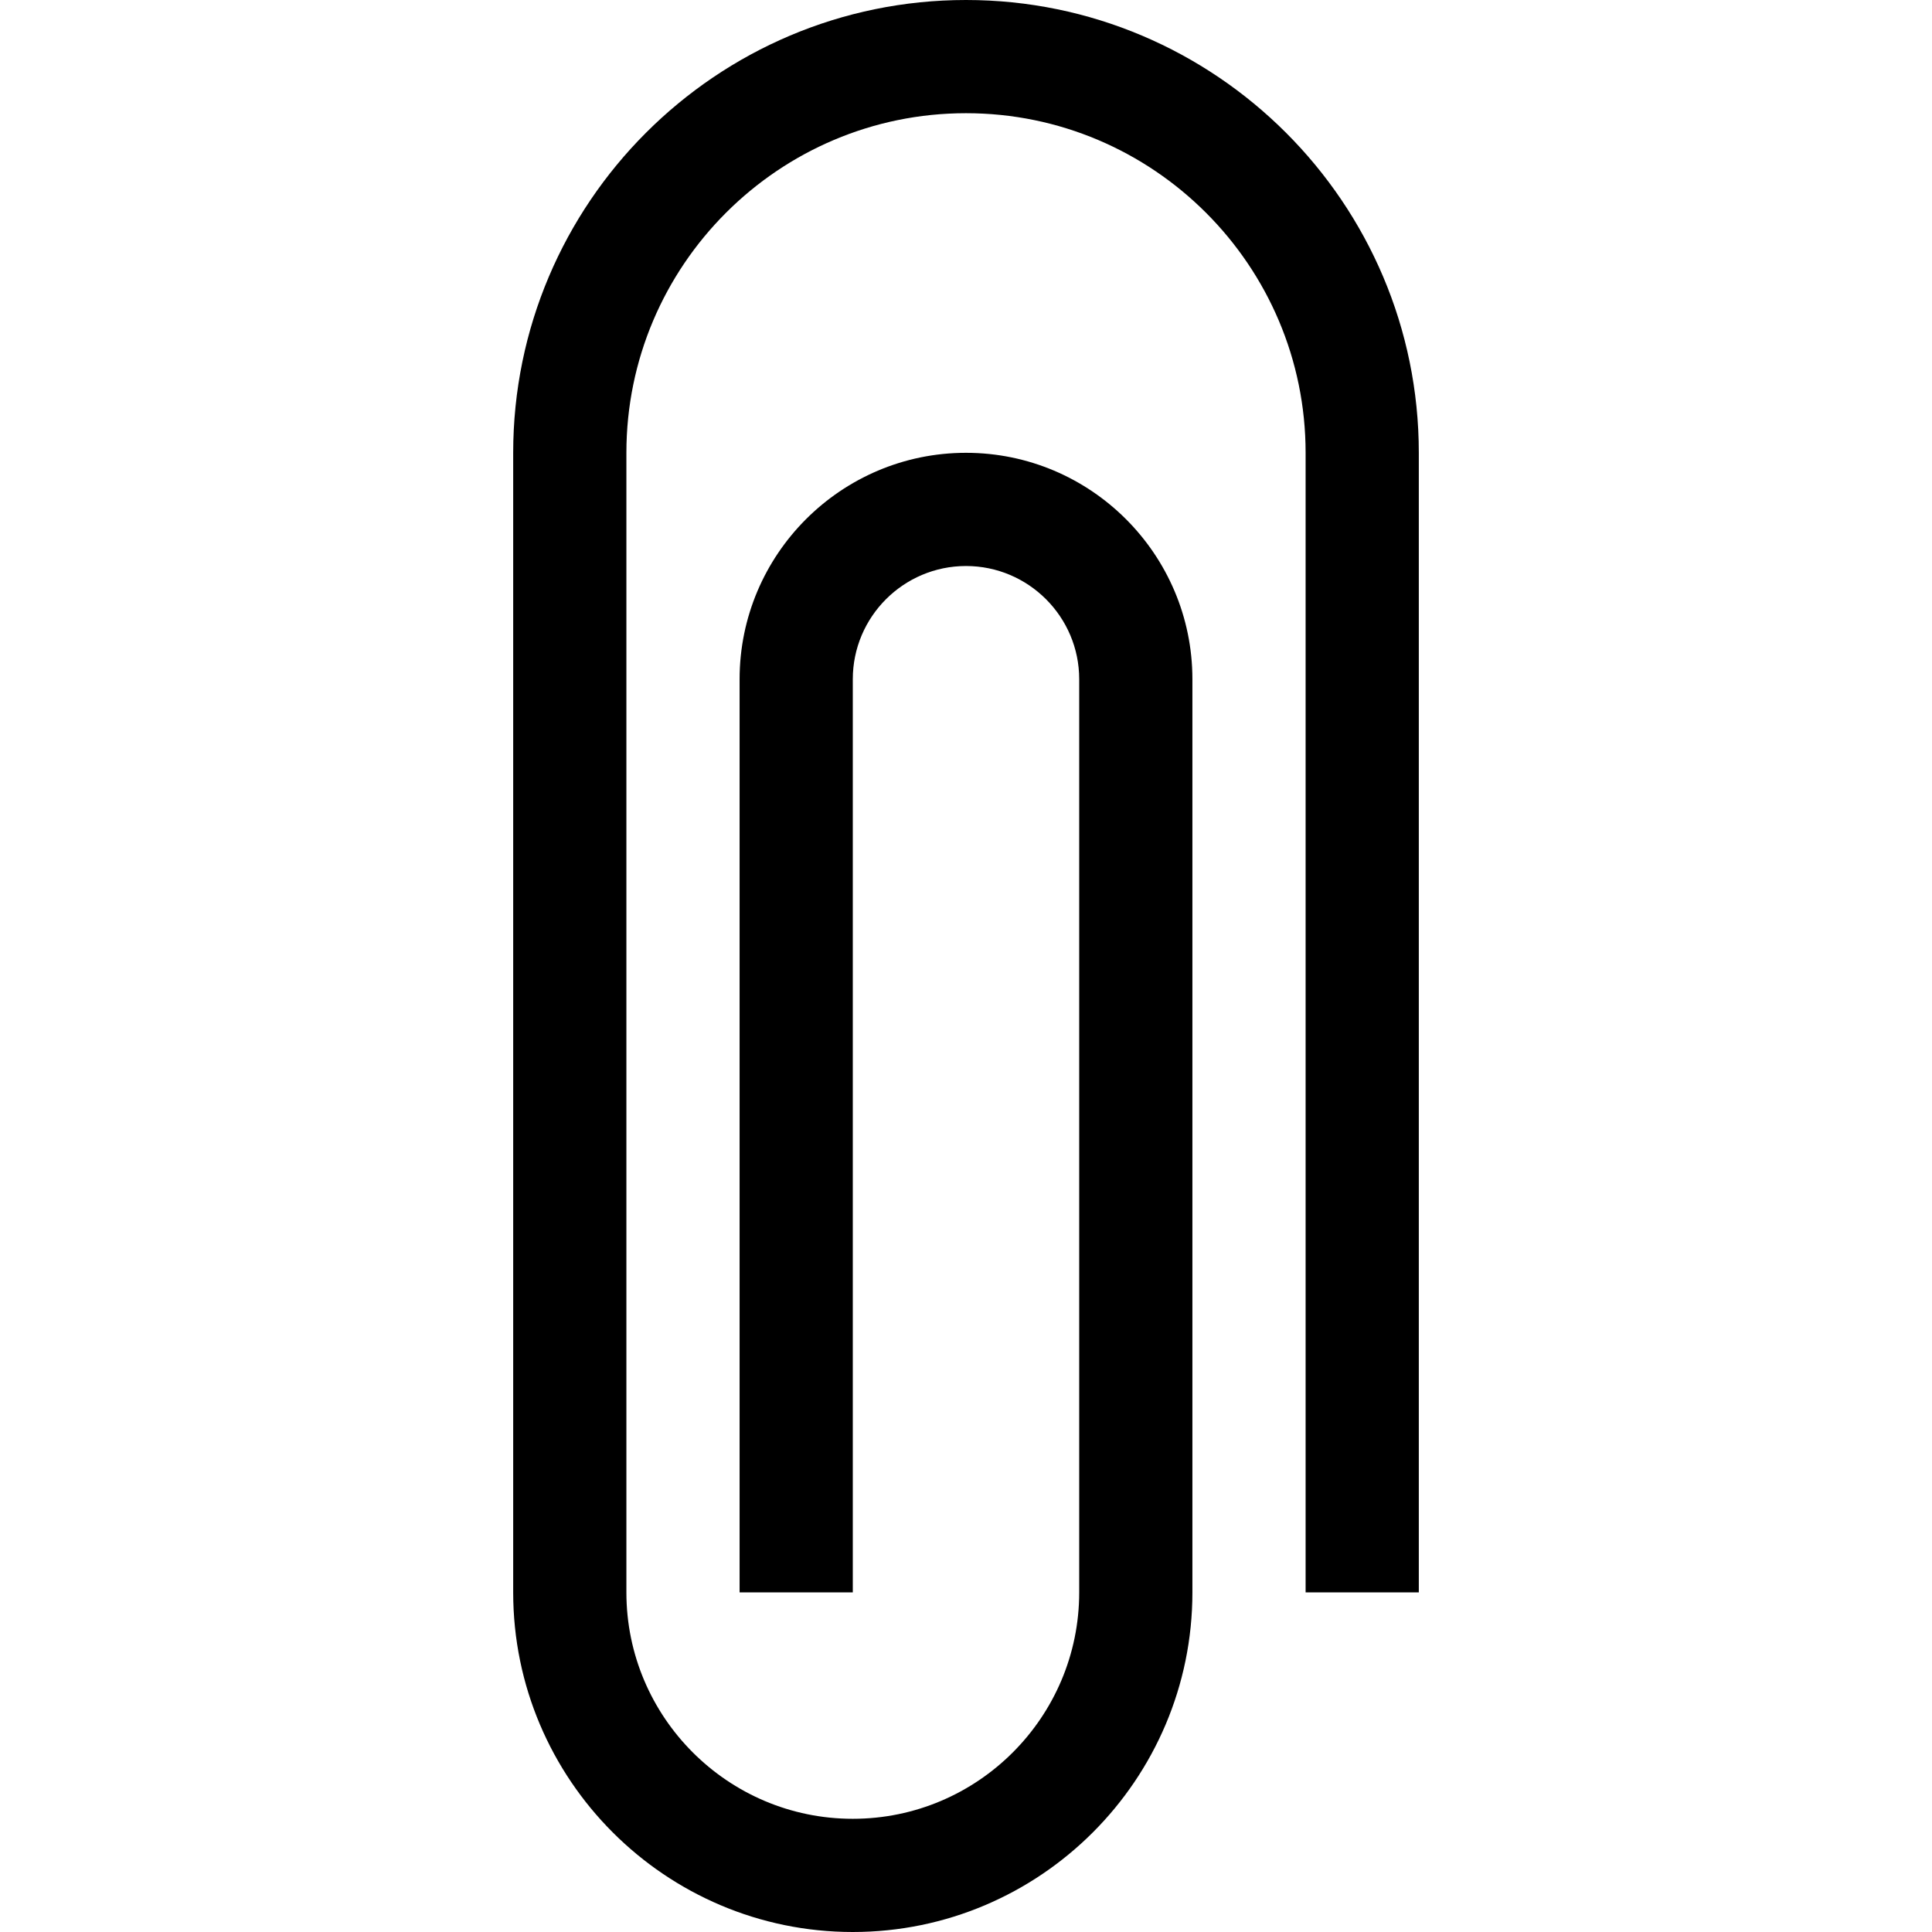
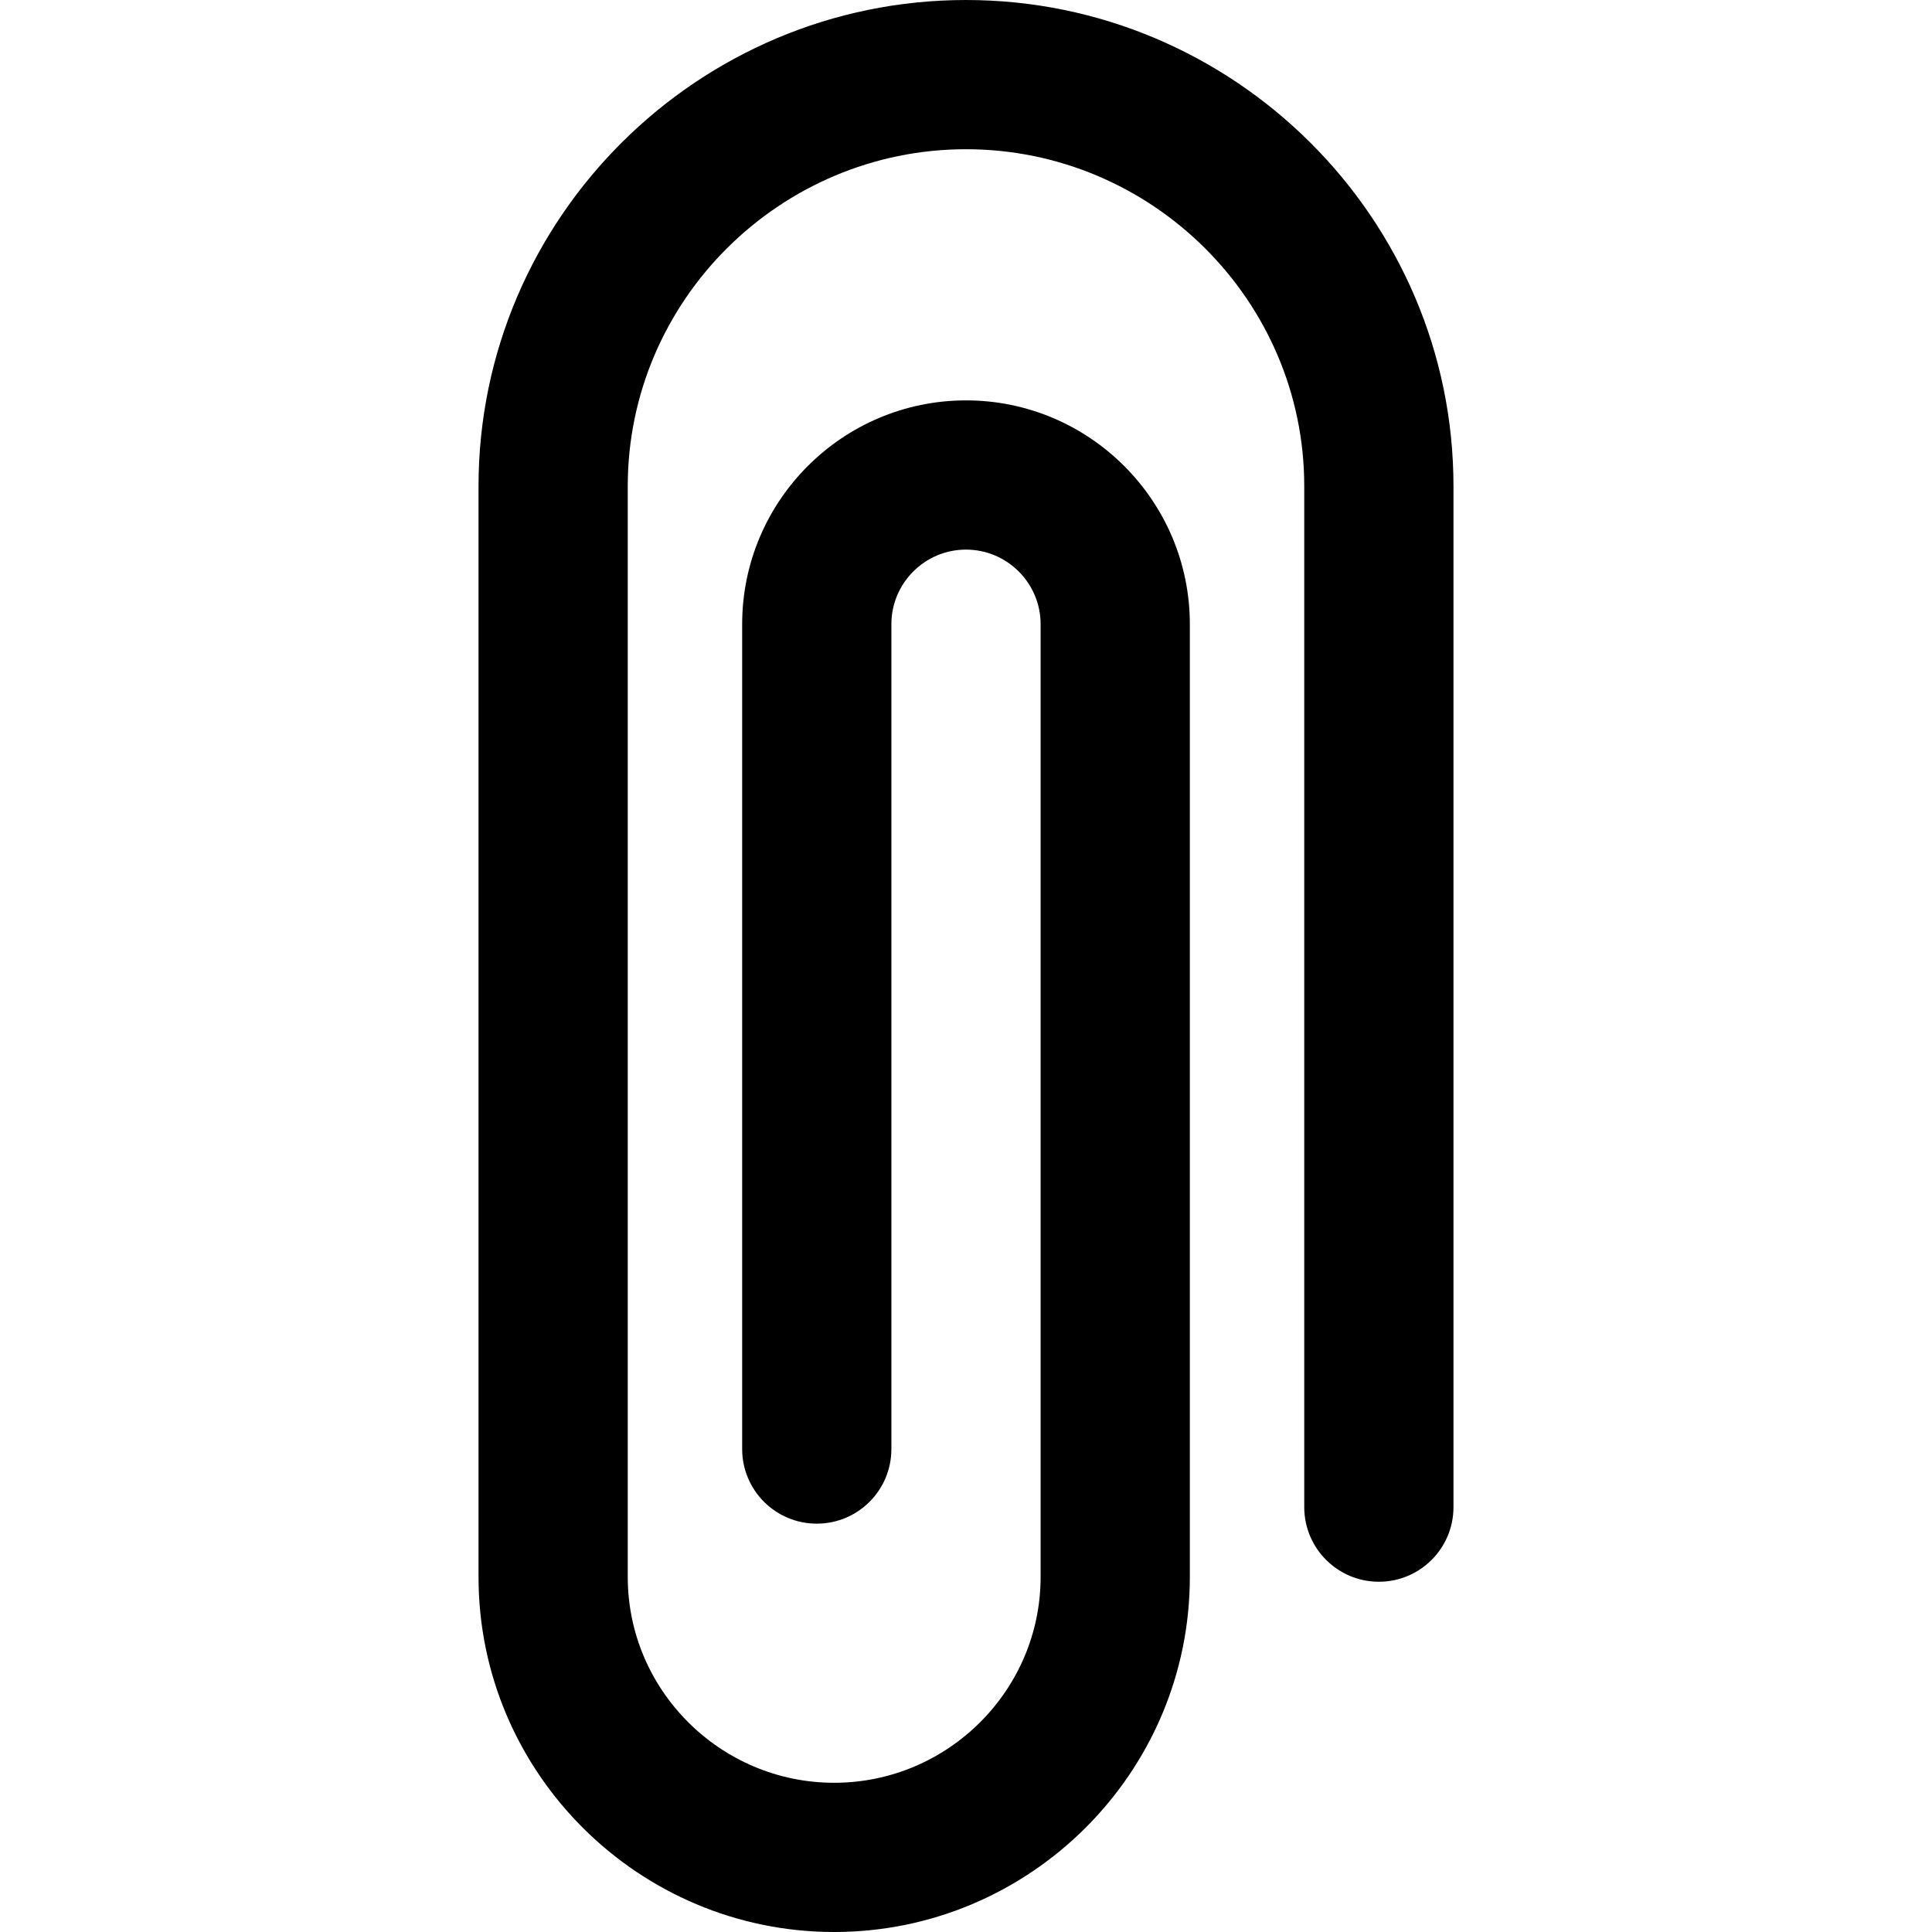
- <svg xmlns="http://www.w3.org/2000/svg" height="512" width="512">
-   <path d="M226 512c-49.626 0-90-40.374-90-90V120C136 53.832 189.832 0 256 0s120 53.832 120 120v302h-30V120c0-49.626-40.374-90-90-90s-90 40.374-90 90v302c0 33.084 26.916 60 60 60s60-26.916 60-60V180c0-16.542-13.458-30-30-30s-30 13.458-30 30v242h-30V180c0-33.084 26.916-60 60-60s60 26.916 60 60v242c0 49.626-40.374 90-90 90z" />
+ <svg xmlns="http://www.w3.org/2000/svg" viewBox="0 0 512.001 512.001">
+   <path d="M256.001 0c-71.047 0-129.186 57.803-129.186 128.852v289.064c0 51.879 42.374 94.086 94.253 94.086s94.253-42.207 94.253-94.086v-252.49c0-32.709-26.611-59.32-59.32-59.32s-59.32 26.611-59.32 59.32v218.587c0 10.92 8.853 19.773 19.773 19.773s19.773-8.853 19.773-19.773V165.426c0-10.903 8.87-19.773 19.773-19.773s19.773 8.87 19.773 19.773v252.49c0 30.073-24.634 54.539-54.706 54.539s-54.706-24.466-54.706-54.539V128.852c0-49.242 40.397-89.305 89.64-89.305s89.64 40.062 89.64 89.305v270.553c0 10.92 8.853 19.773 19.773 19.773s19.773-8.853 19.773-19.773V128.852C385.187 57.803 327.049 0 256.001 0z" />
</svg>
